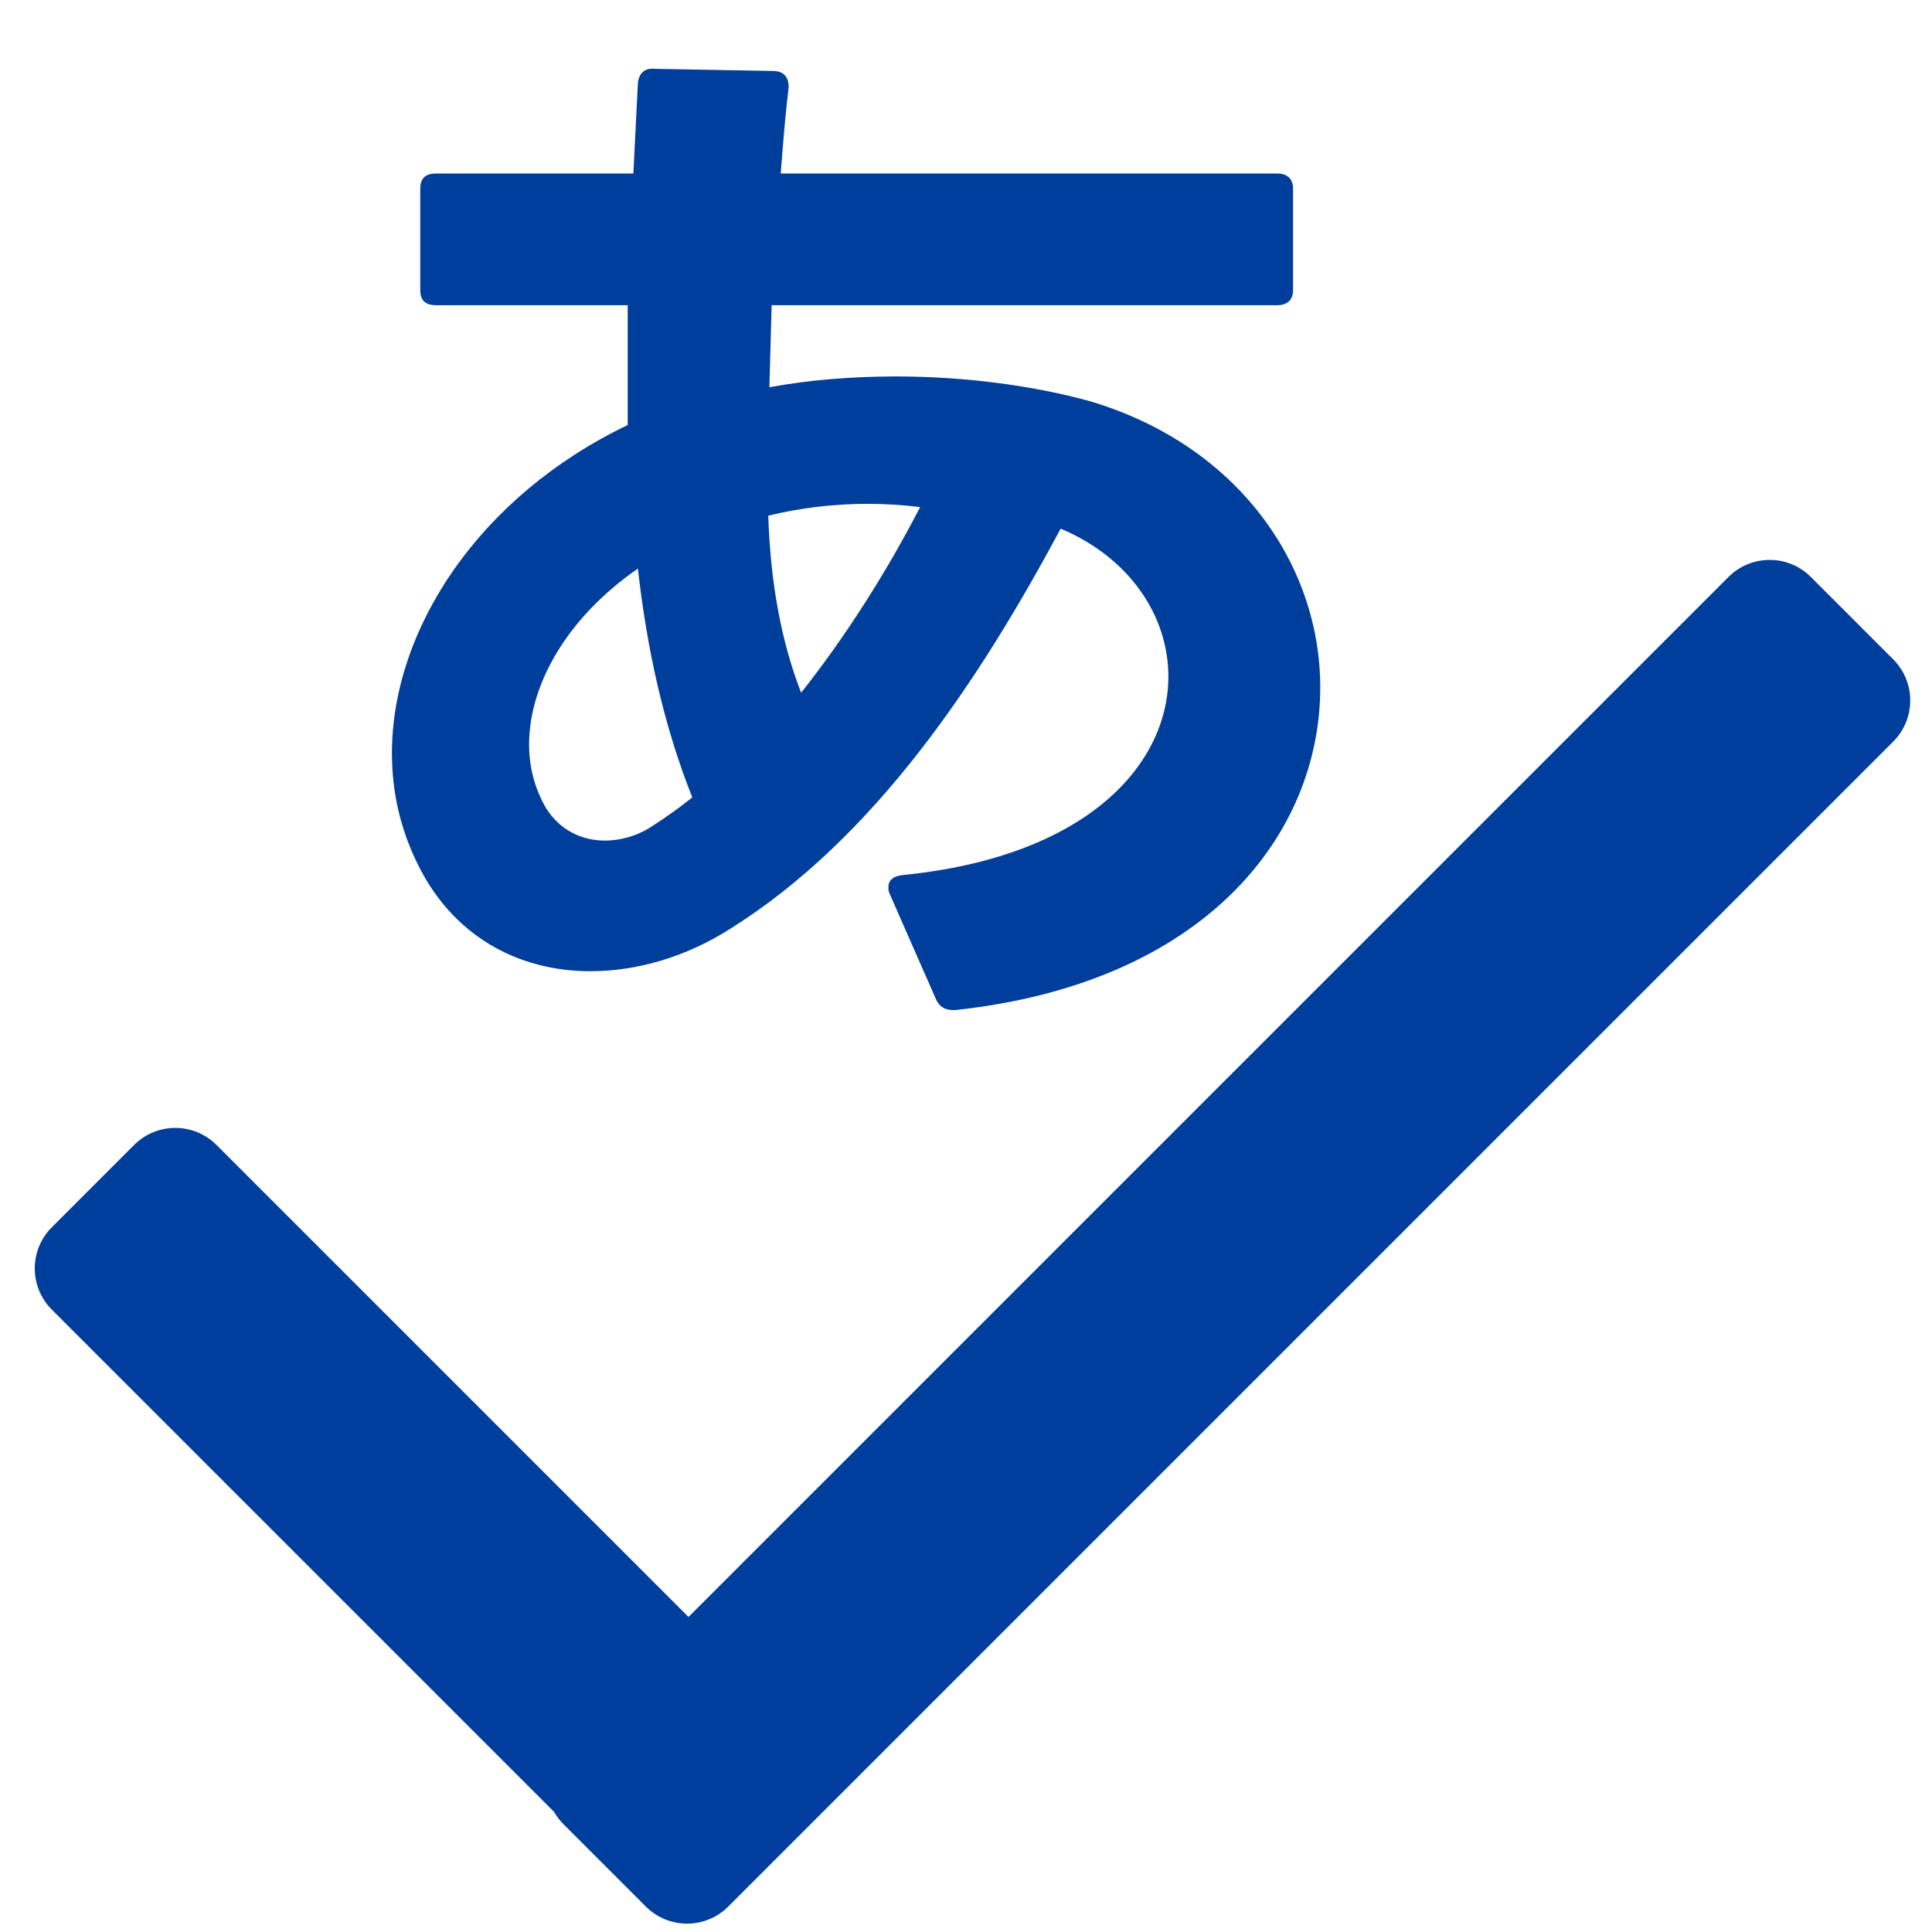
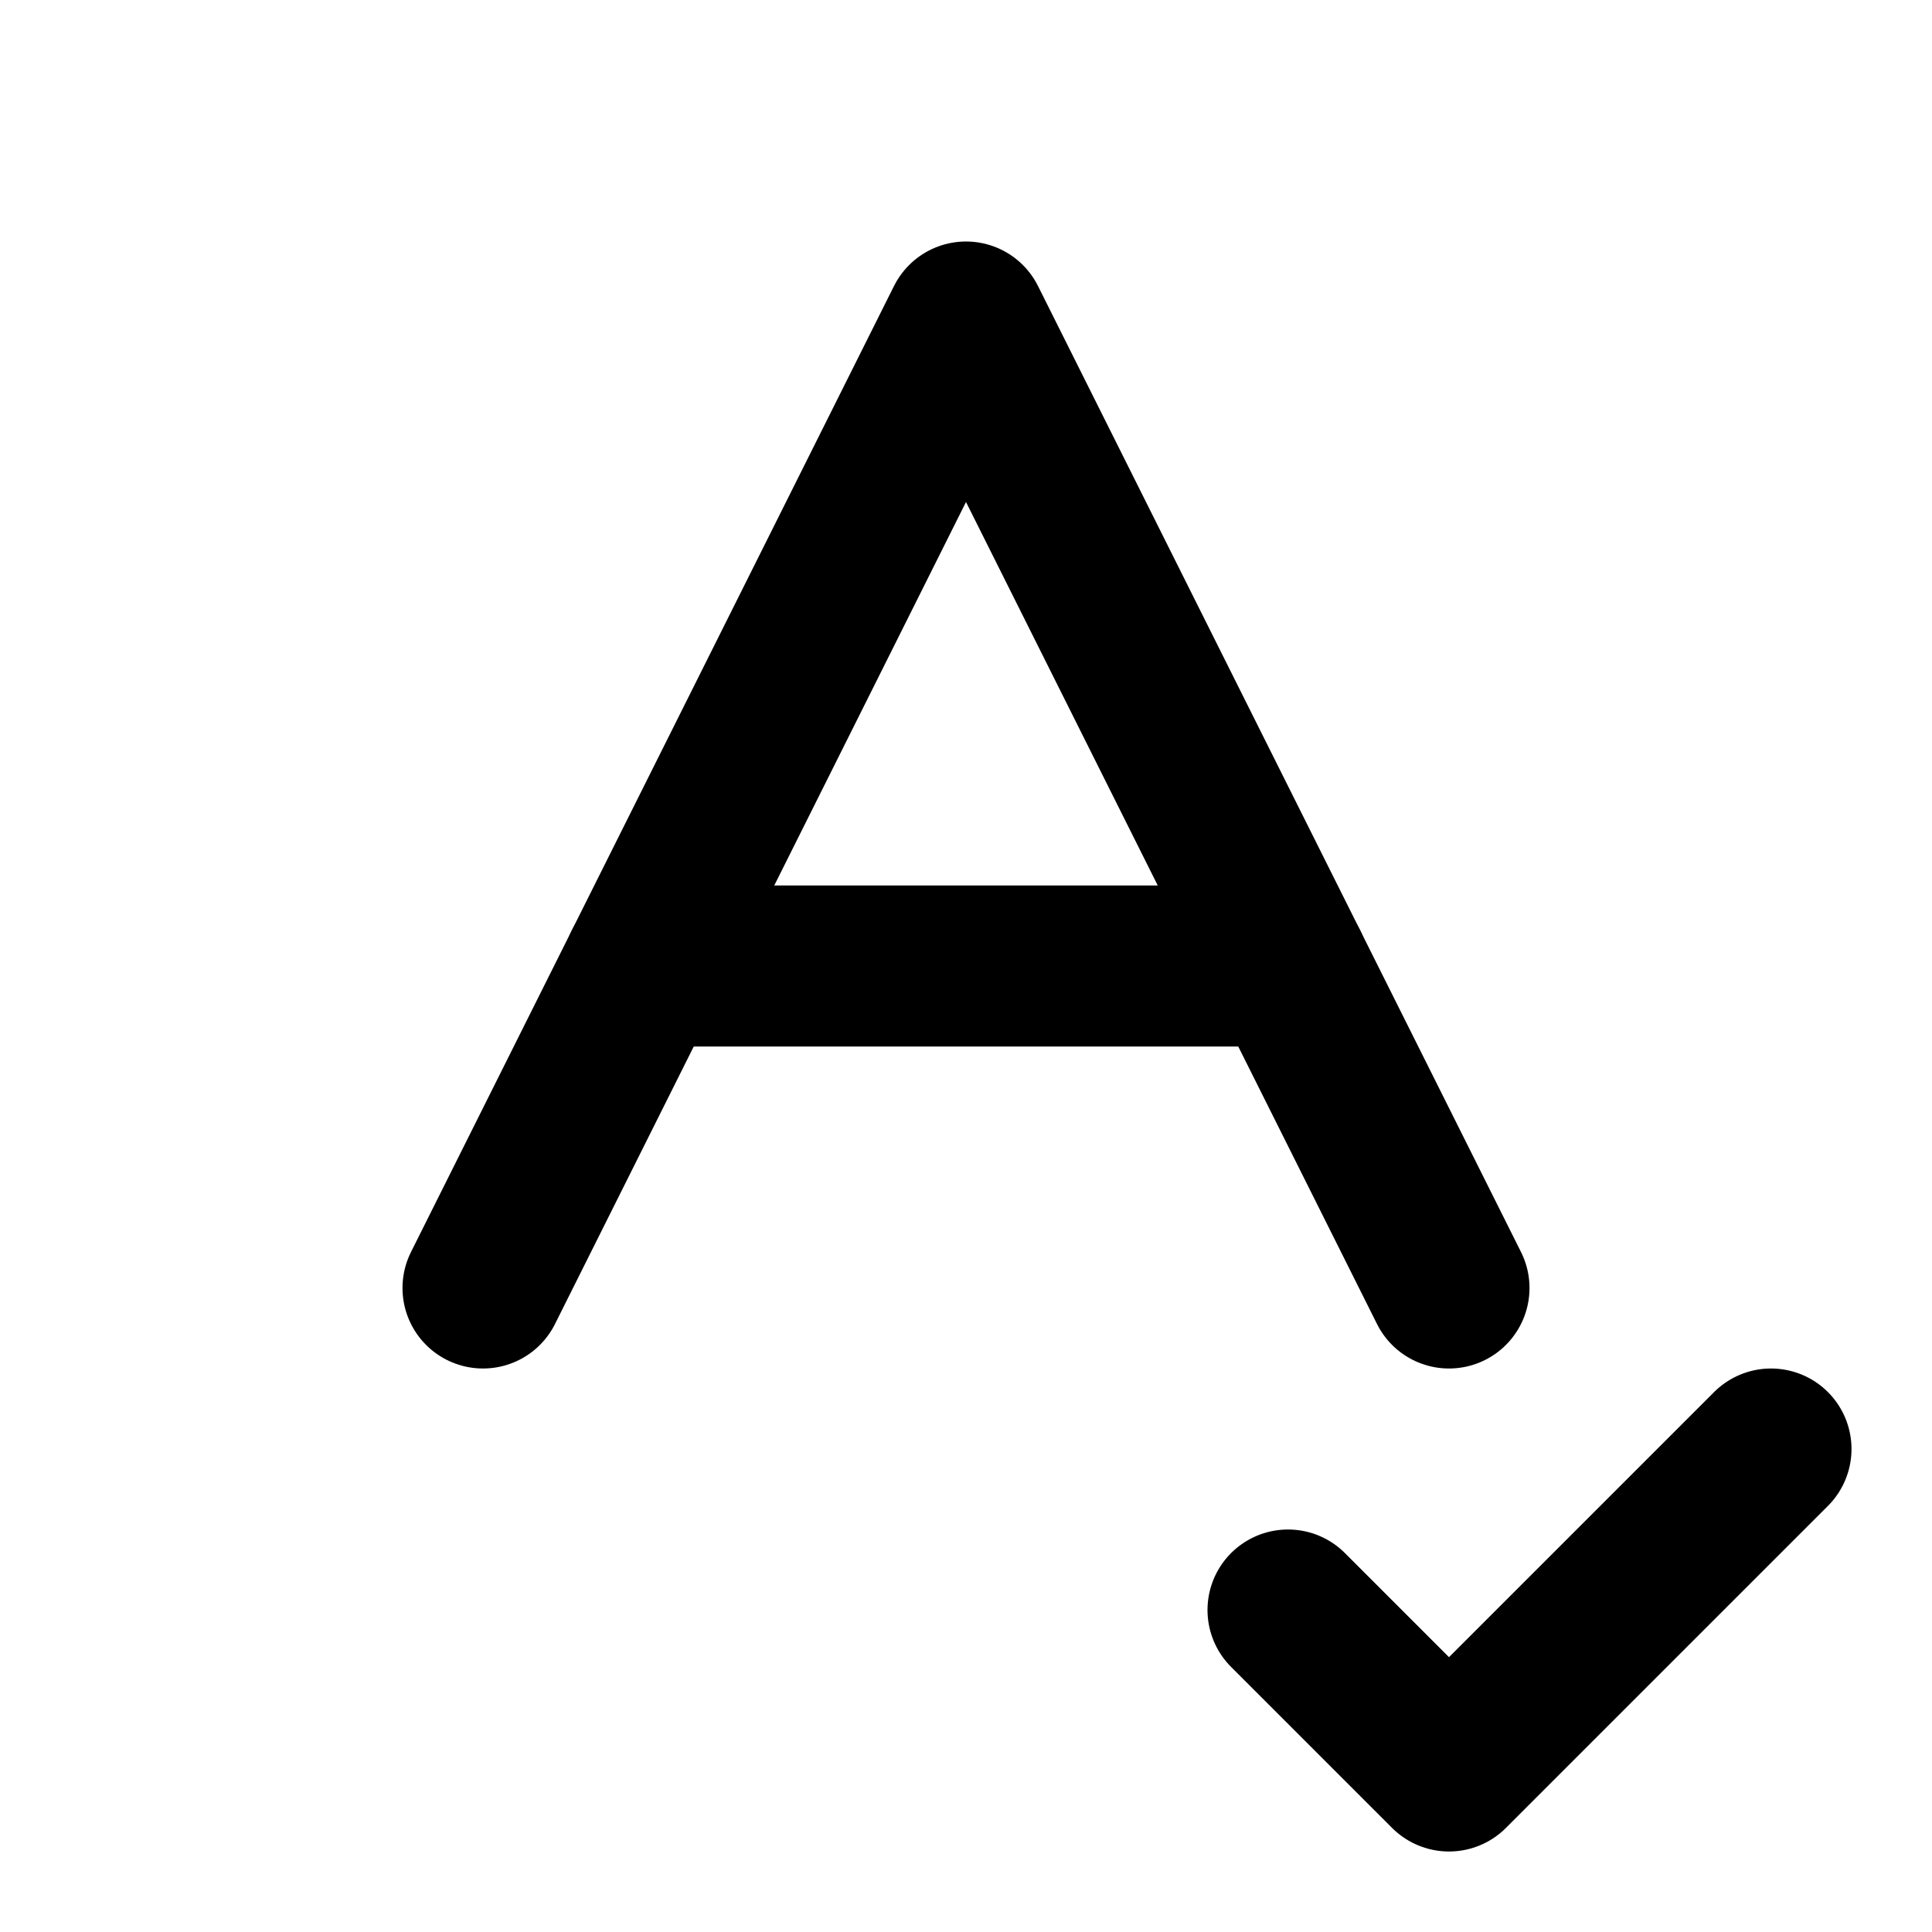
- <svg xmlns="http://www.w3.org/2000/svg" width="100%" height="100%" viewBox="0 0 1000 1000" version="1.1" xml:space="preserve" style="fill-rule:evenodd;clip-rule:evenodd;stroke-linejoin:round;stroke-miterlimit:2;">
-   <g transform="matrix(1,0,0,1,0,-4619)">
-     <g id="text_review" transform="matrix(1,0,0,1,3.36034,4619.81)">
-       <rect x="0" y="0" width="1000" height="1000" style="fill:none;" />
-       <g transform="matrix(0.90936,0,0,0.865981,36.2856,-3998.26)">
-         <path d="M498.844,5219.81C494.328,5219.81 491.102,5217.88 489.167,5213.36L462.715,5150.14C462.07,5148.85 462.07,5147.56 462.07,5146.27C462.07,5142.39 464.651,5139.81 469.812,5139.17C575.618,5128.2 621.425,5072.72 621.425,5020.46C621.425,4984.33 599.489,4949.49 560.135,4932.07C513.683,5023.04 454.328,5117.23 371.747,5171.43C346.586,5188.2 318.844,5196.59 292.393,5196.59C251.102,5196.59 213.038,5175.3 193.038,5130.14C184.006,5110.14 179.489,5088.85 179.489,5066.27C179.489,4992.07 229.167,4912.72 313.683,4870.14L313.683,4798.52L204.651,4798.52C198.199,4798.52 195.618,4795.3 195.618,4789.49L195.618,4728.85C195.618,4723.04 198.199,4719.81 204.651,4719.81L316.909,4719.81L319.489,4665.62C320.135,4659.81 323.36,4656.59 329.167,4657.23L396.264,4658.52C402.715,4658.52 405.296,4662.39 405.296,4668.2C403.36,4684.97 402.07,4702.39 400.78,4719.81L683.36,4719.81C689.167,4719.81 692.393,4723.04 692.393,4728.85L692.393,4789.49C692.393,4795.3 689.167,4798.52 683.36,4798.52L395.618,4798.52L394.328,4847.56C417.554,4843.04 442.07,4841.1 466.586,4841.1C506.586,4841.1 545.941,4846.91 576.909,4855.94C661.425,4882.39 707.876,4954.01 707.876,5026.91C707.876,5114.65 642.715,5203.68 500.135,5219.81L498.844,5219.81ZM267.231,5099.17C274.973,5112.07 287.231,5118.52 300.78,5118.52C309.167,5118.52 318.844,5115.94 327.231,5110.14C334.973,5104.97 342.715,5099.17 350.457,5092.72C334.328,5050.14 324.651,5004.33 319.489,4955.94C279.489,4984.97 257.554,5024.97 257.554,5061.1C257.554,5074.65 260.78,5087.56 267.231,5099.17ZM393.683,4924.33C394.973,4965.62 401.425,5000.46 412.393,5030.14C438.199,4995.94 461.425,4957.23 480.135,4919.17C469.812,4917.88 460.135,4917.23 450.457,4917.23C430.457,4917.23 411.102,4919.81 393.683,4924.33Z" style="fill:rgb(0,62,155);" />
-       </g>
-       <g transform="matrix(1.20536,0,0,1.20536,-195.886,-194.471)">
-         <path d="M455.376,855.015L901.972,408.419C911.728,398.663 927.571,398.663 937.327,408.419L972.683,443.774C982.439,453.531 982.439,469.373 972.683,479.13L472.427,979.385C462.671,989.142 446.828,989.142 437.072,979.385L401.717,944.03C400.098,942.411 398.748,940.626 397.667,938.728L181.972,723.033C172.215,713.276 172.215,697.434 181.972,687.678L217.327,652.322C227.084,642.566 242.926,642.566 252.683,652.322L455.376,855.015Z" style="fill:rgb(0,62,155);" />
-       </g>
-     </g>
-   </g>
+ <svg xmlns="http://www.w3.org/2000/svg" width="24" height="24" viewBox="0 0 24 24" fill="none" stroke="currentColor" stroke-width="2" stroke-linecap="round" stroke-linejoin="round">
+   <path d="m6 16 6-12 6 12" />
+   <path d="M8 12h8" />
+   <path d="m16 20 2 2 4-4" />
</svg>
